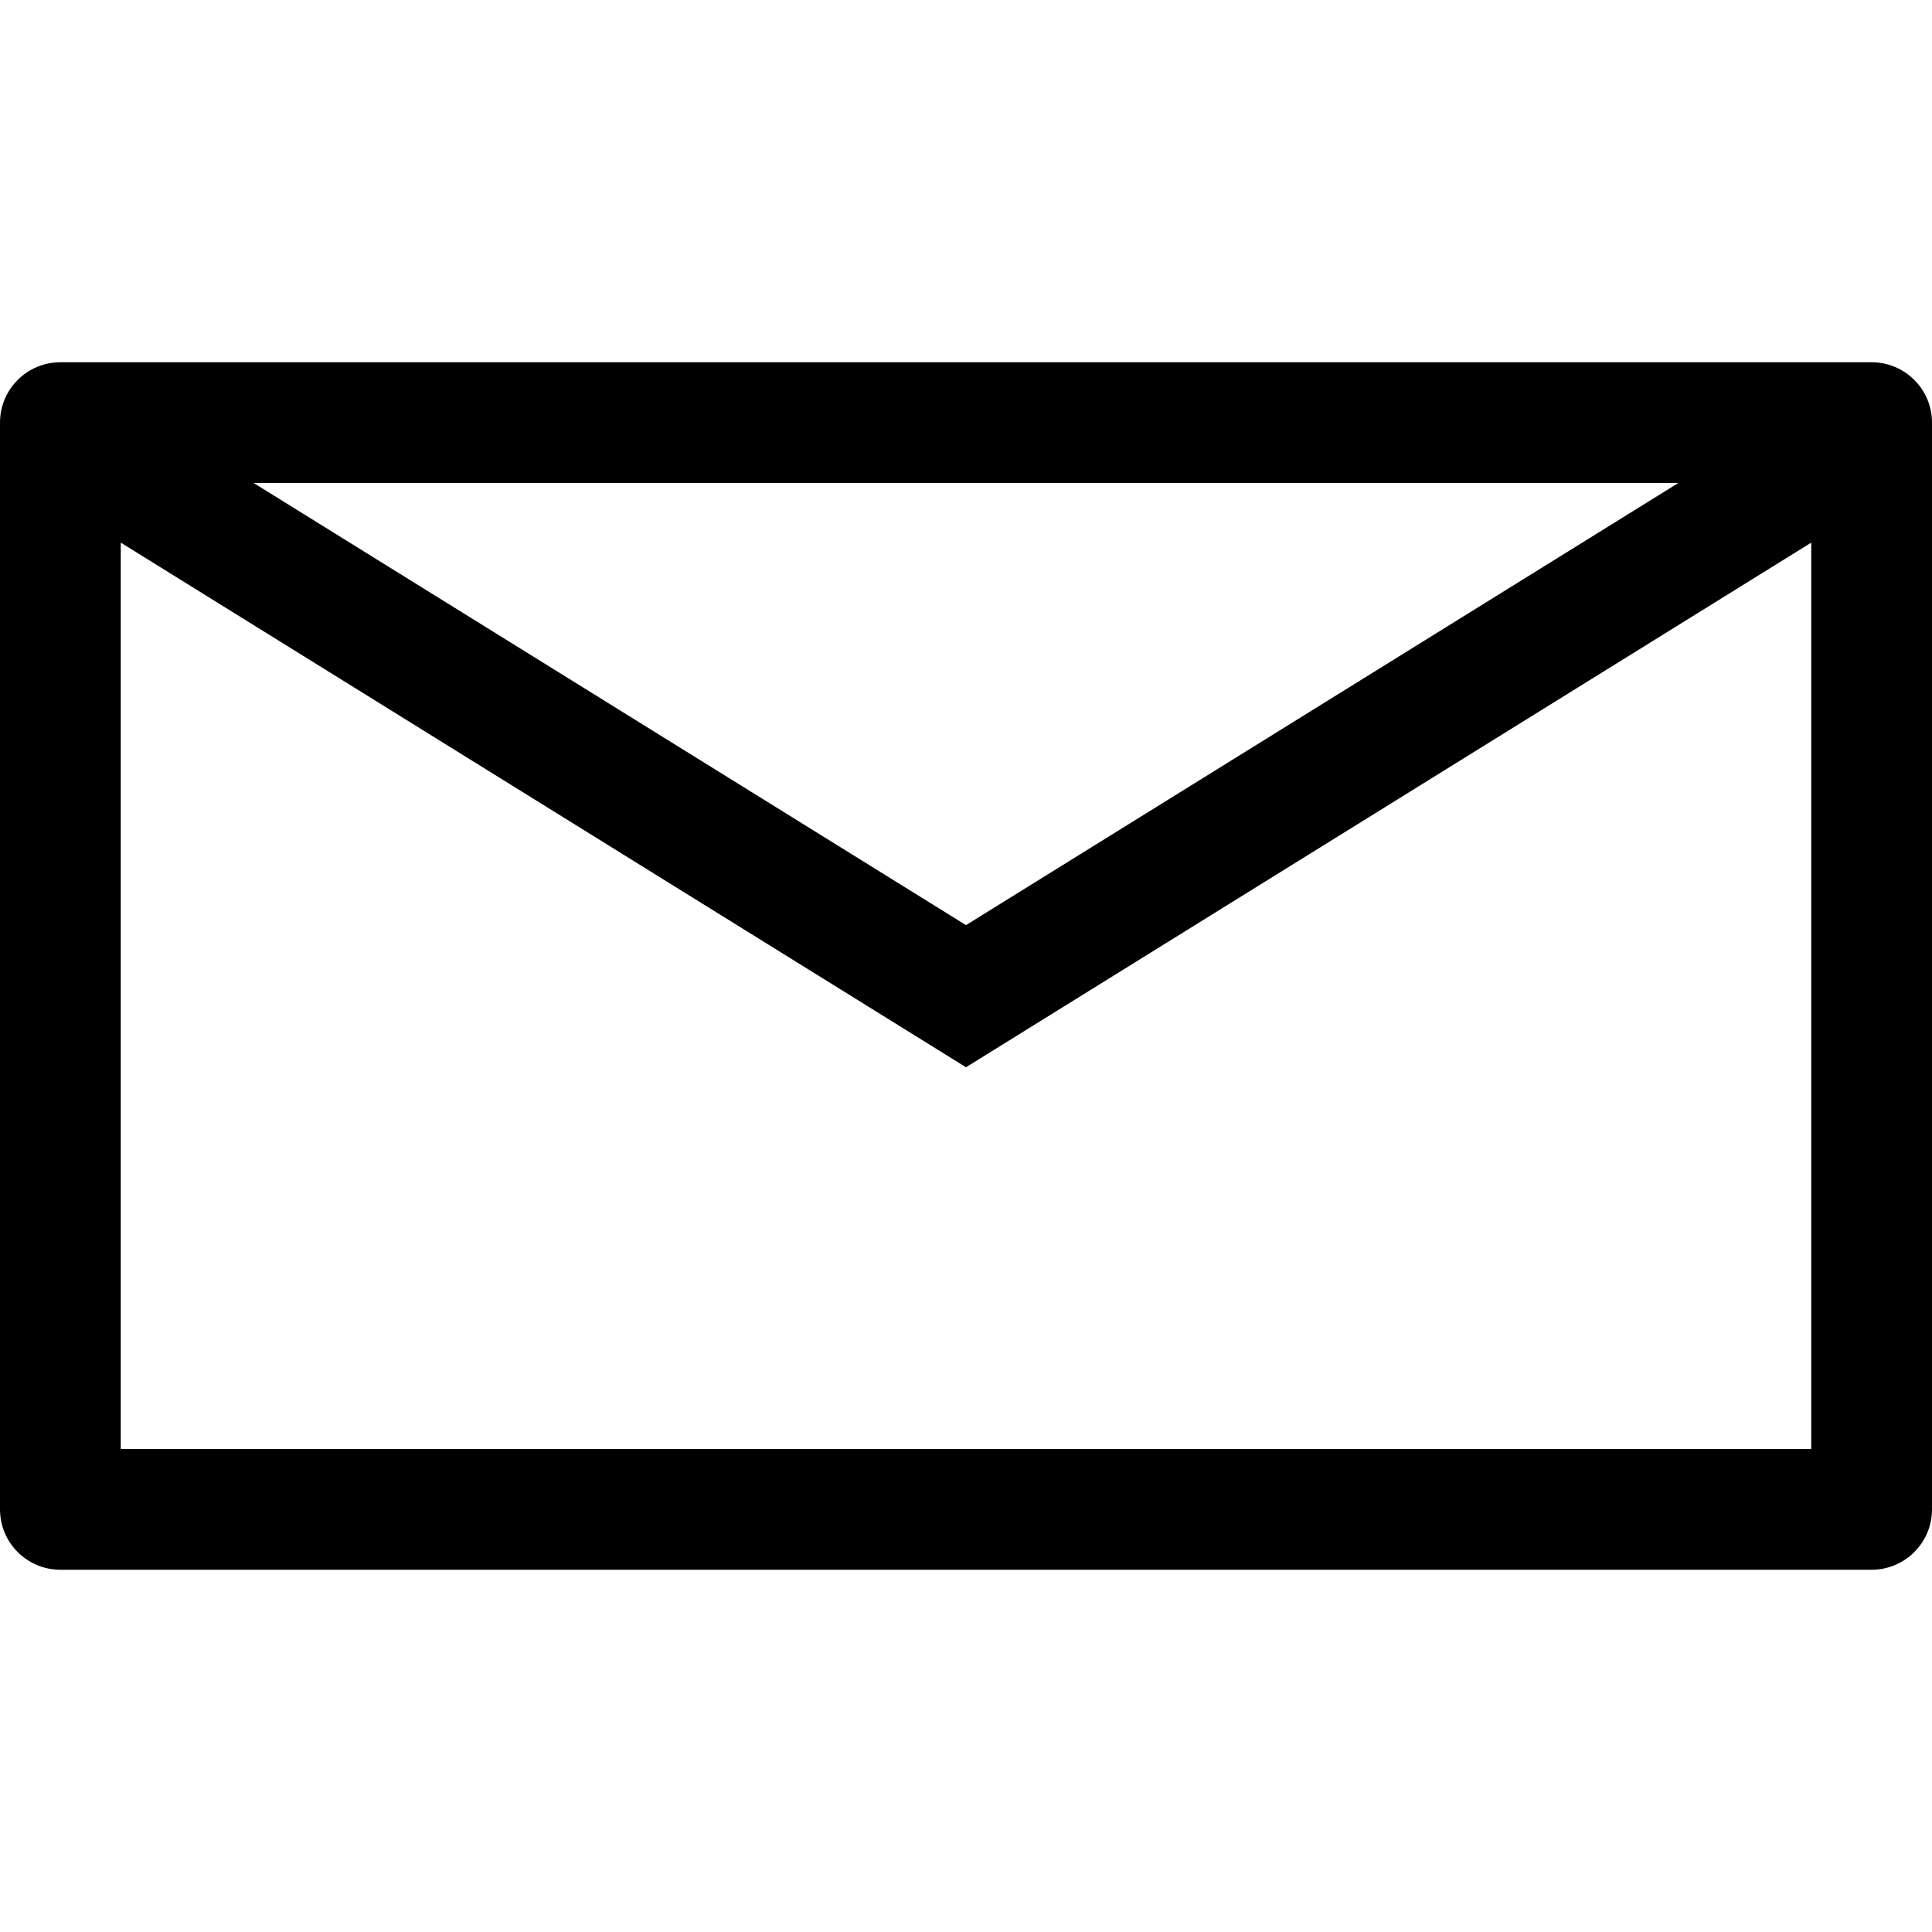
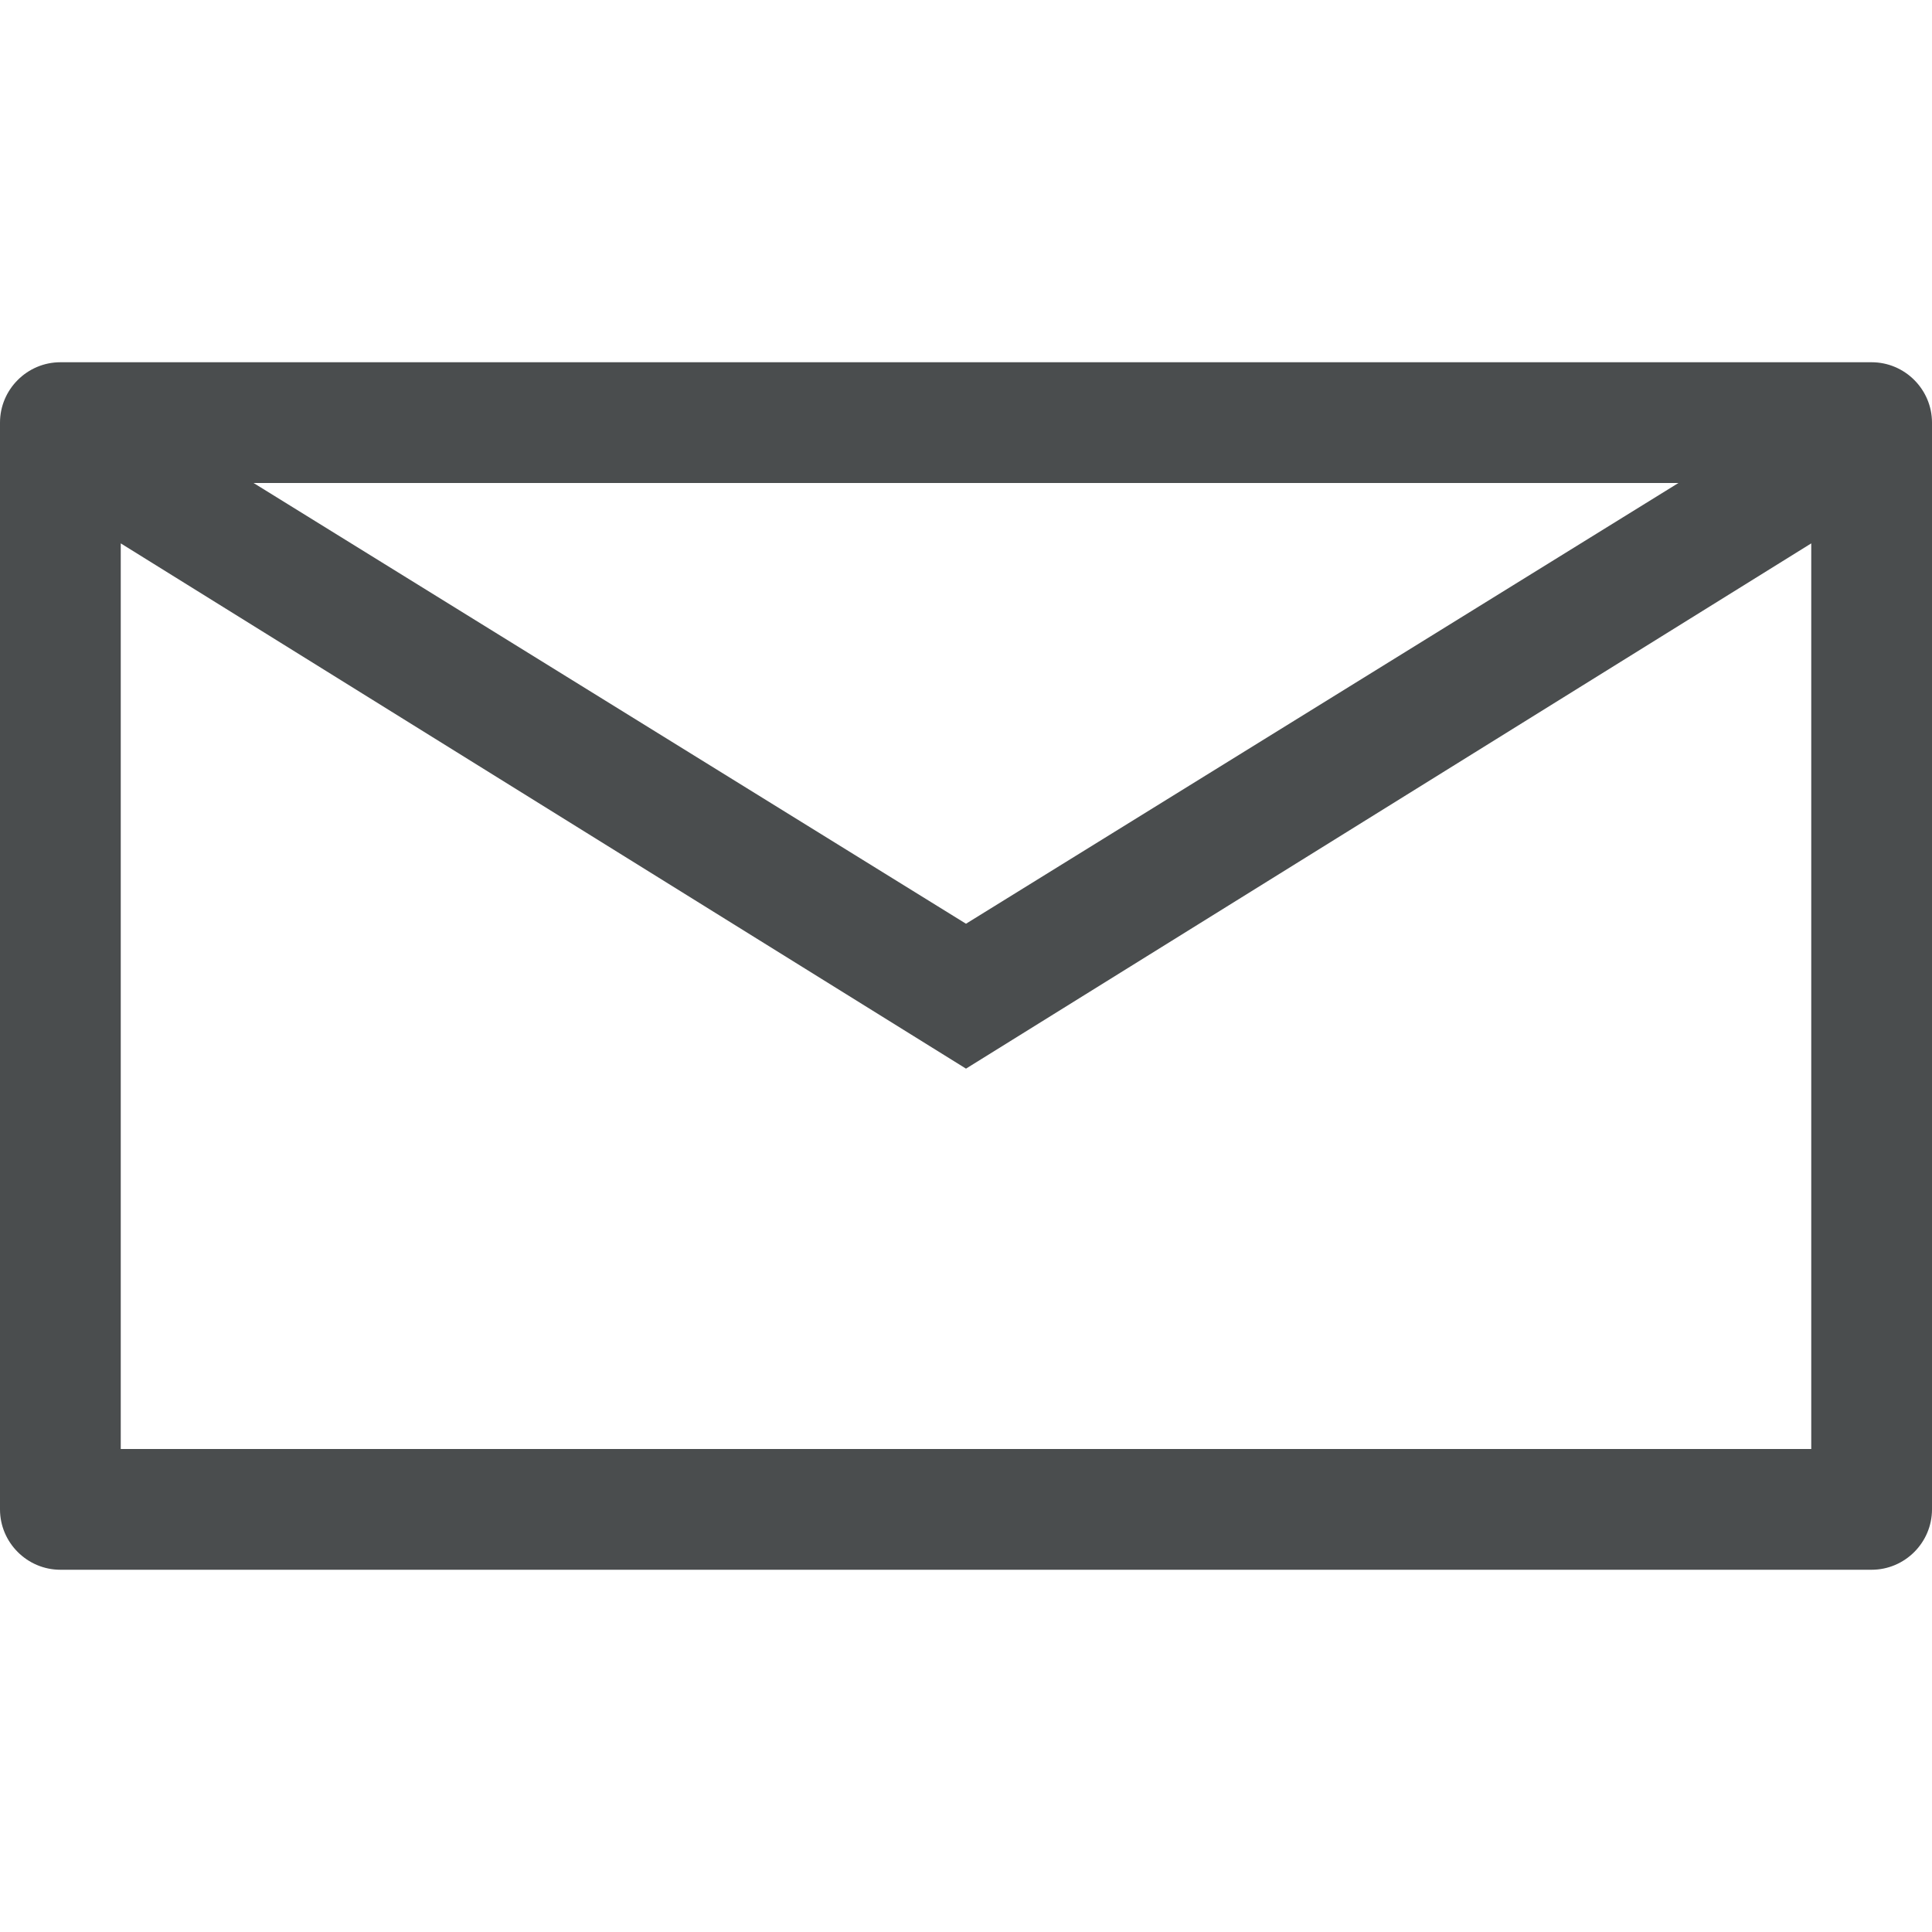
- <svg xmlns="http://www.w3.org/2000/svg" version="1.1" id="Ebene_1" x="0px" y="0px" width="64px" height="64px" viewBox="0 0 64 64" enable-background="new 0 0 64 64" xml:space="preserve">
+ <svg xmlns="http://www.w3.org/2000/svg" version="1.1" id="Ebene_1" x="0px" y="0px" viewBox="0 0 64 64" enable-background="new 0 0 64 64" xml:space="preserve">
  <g>
-     <path d="M62,12H2c-1.104,0-2,0.896-2,2v36c0,1.104,0.896,2,2,2h60c1.104,0,2-0.896,2-2V14C64,12.896,63.104,12,62,12z M55.597,16   L32,30.646L8.403,16H55.597z M4,48V17.975l28,17.379l28-17.379V48H4z" />
+     <path fill="#4A4D4E" d="M62,12H2c-1.1,0-2,0.9-2,2v36c0,1.1,0.9,2,2,2h60c1.1,0,2-0.9,2-2V14C64,12.9,63.1,12,62,12z M55.6,16   L32,30.6L8.4,16H55.6z M4,48V18l28,17.4L60,18v30H4z" />
  </g>
</svg>
